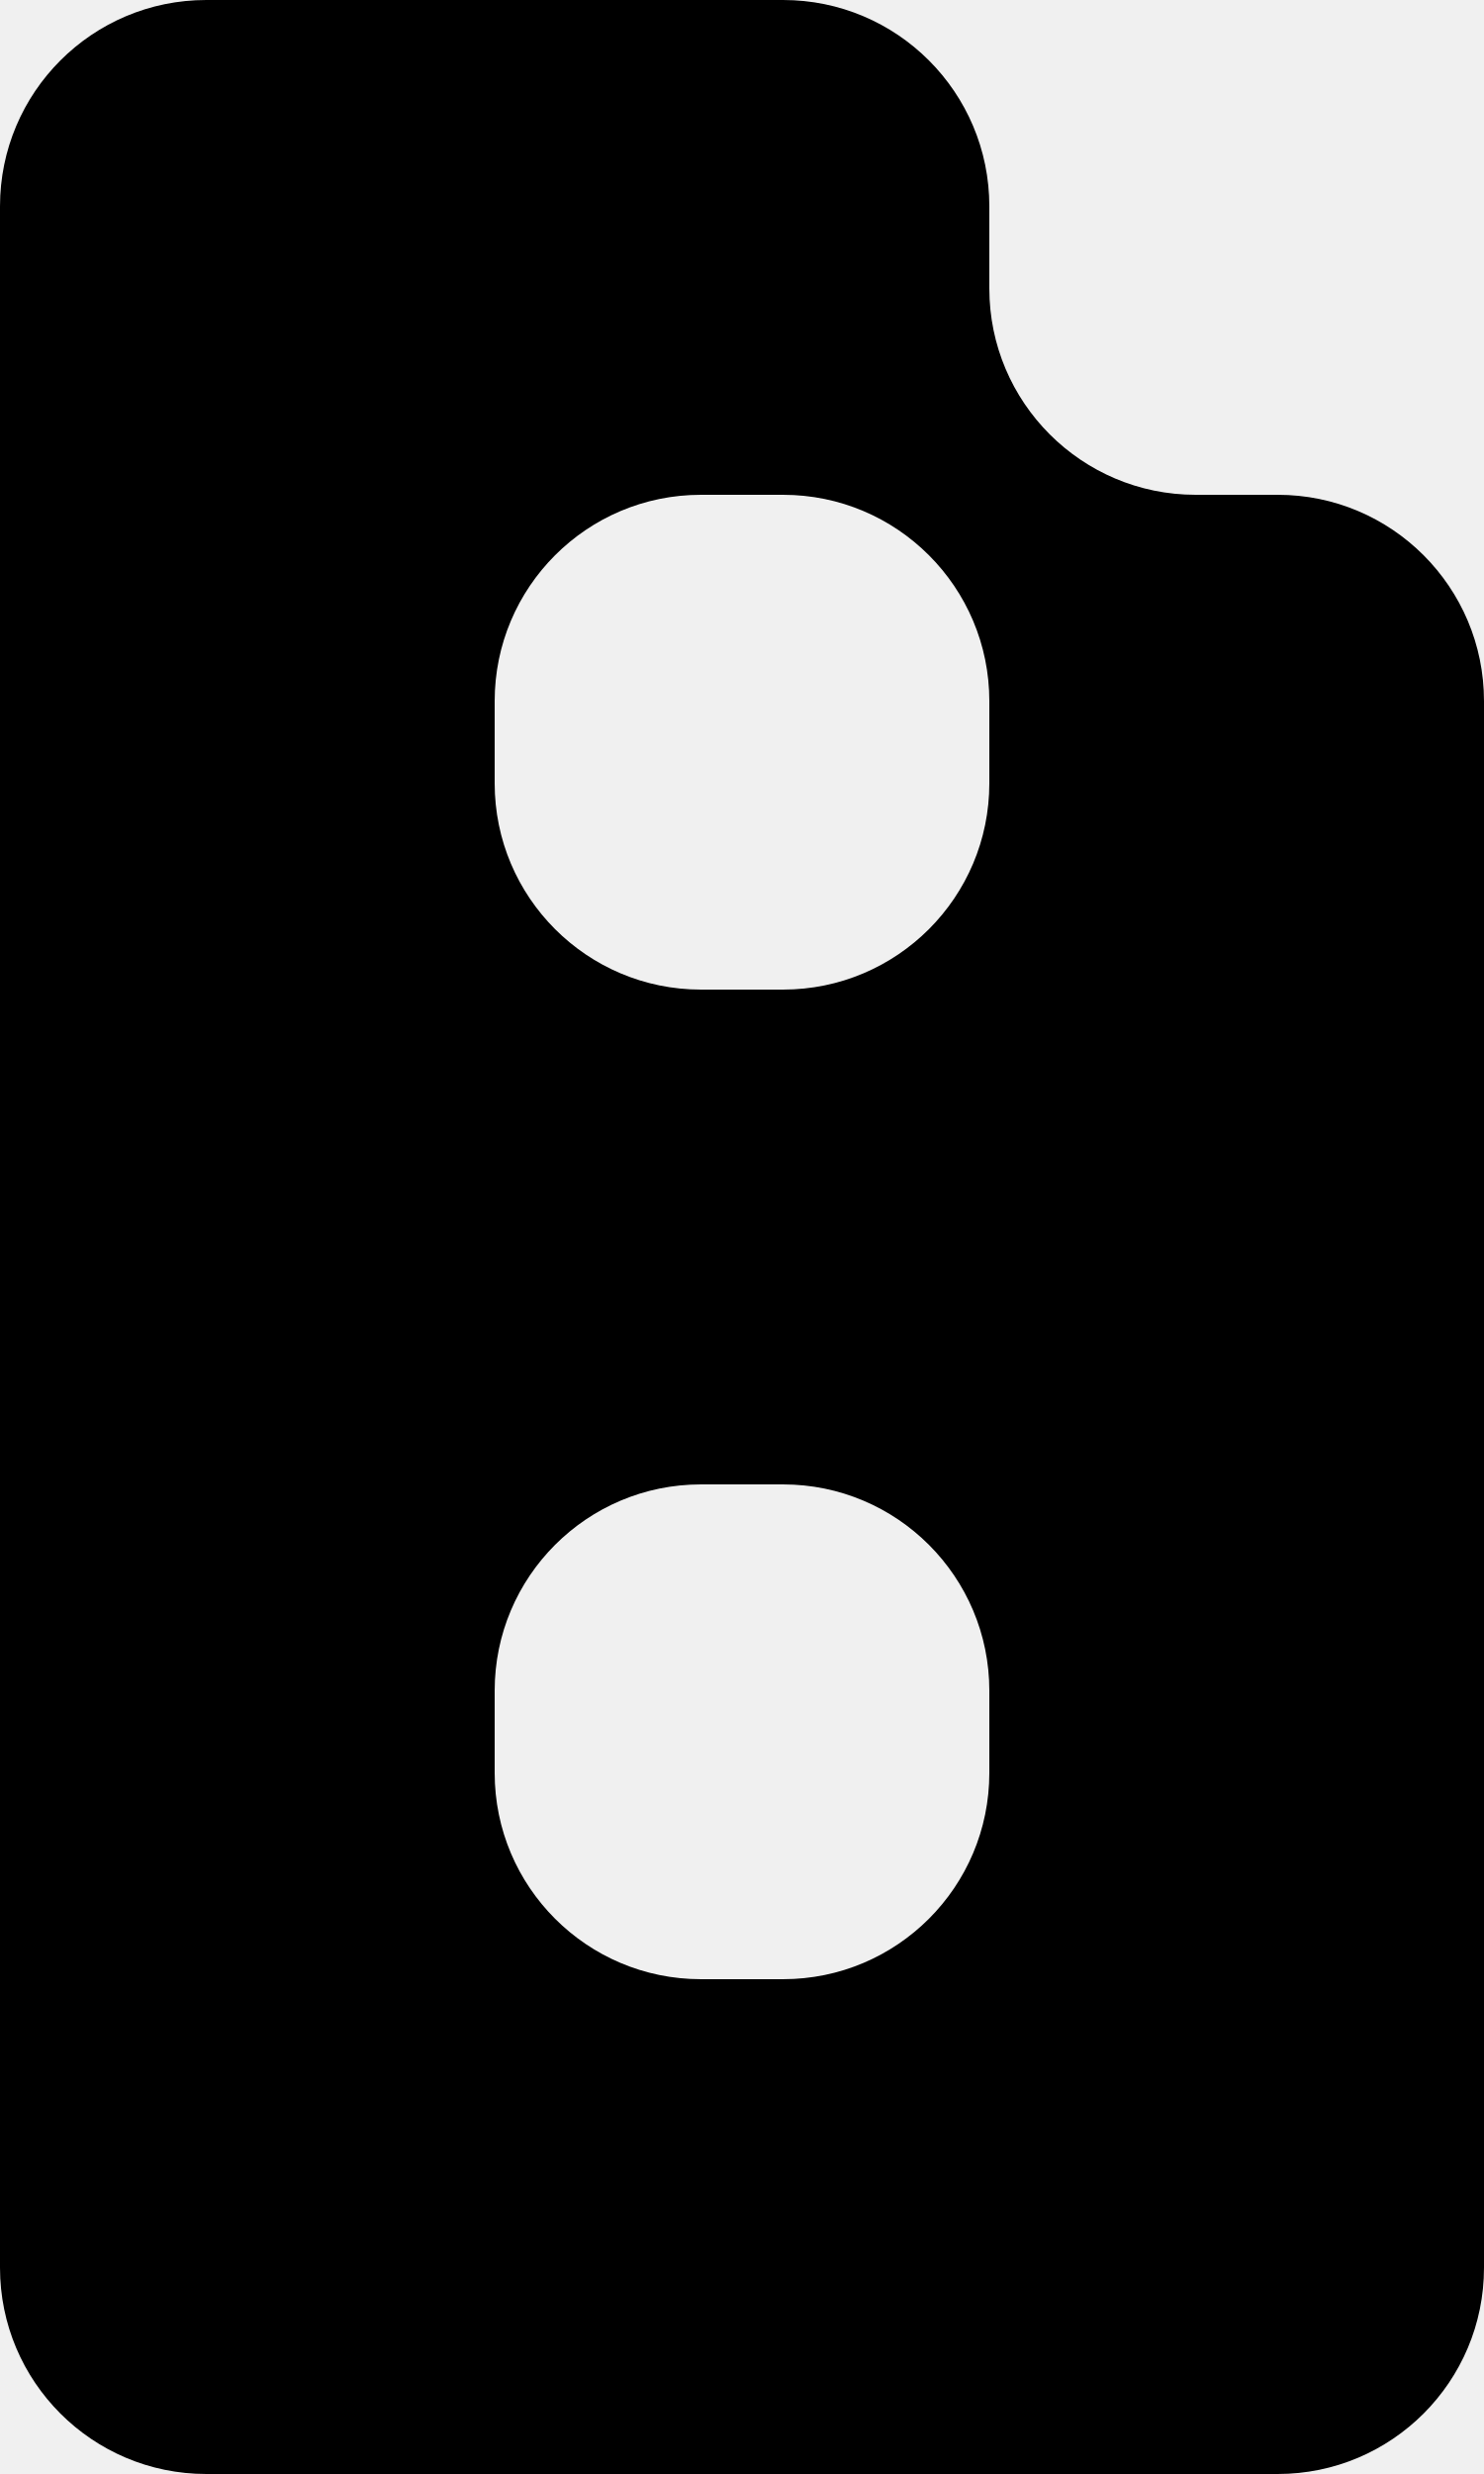
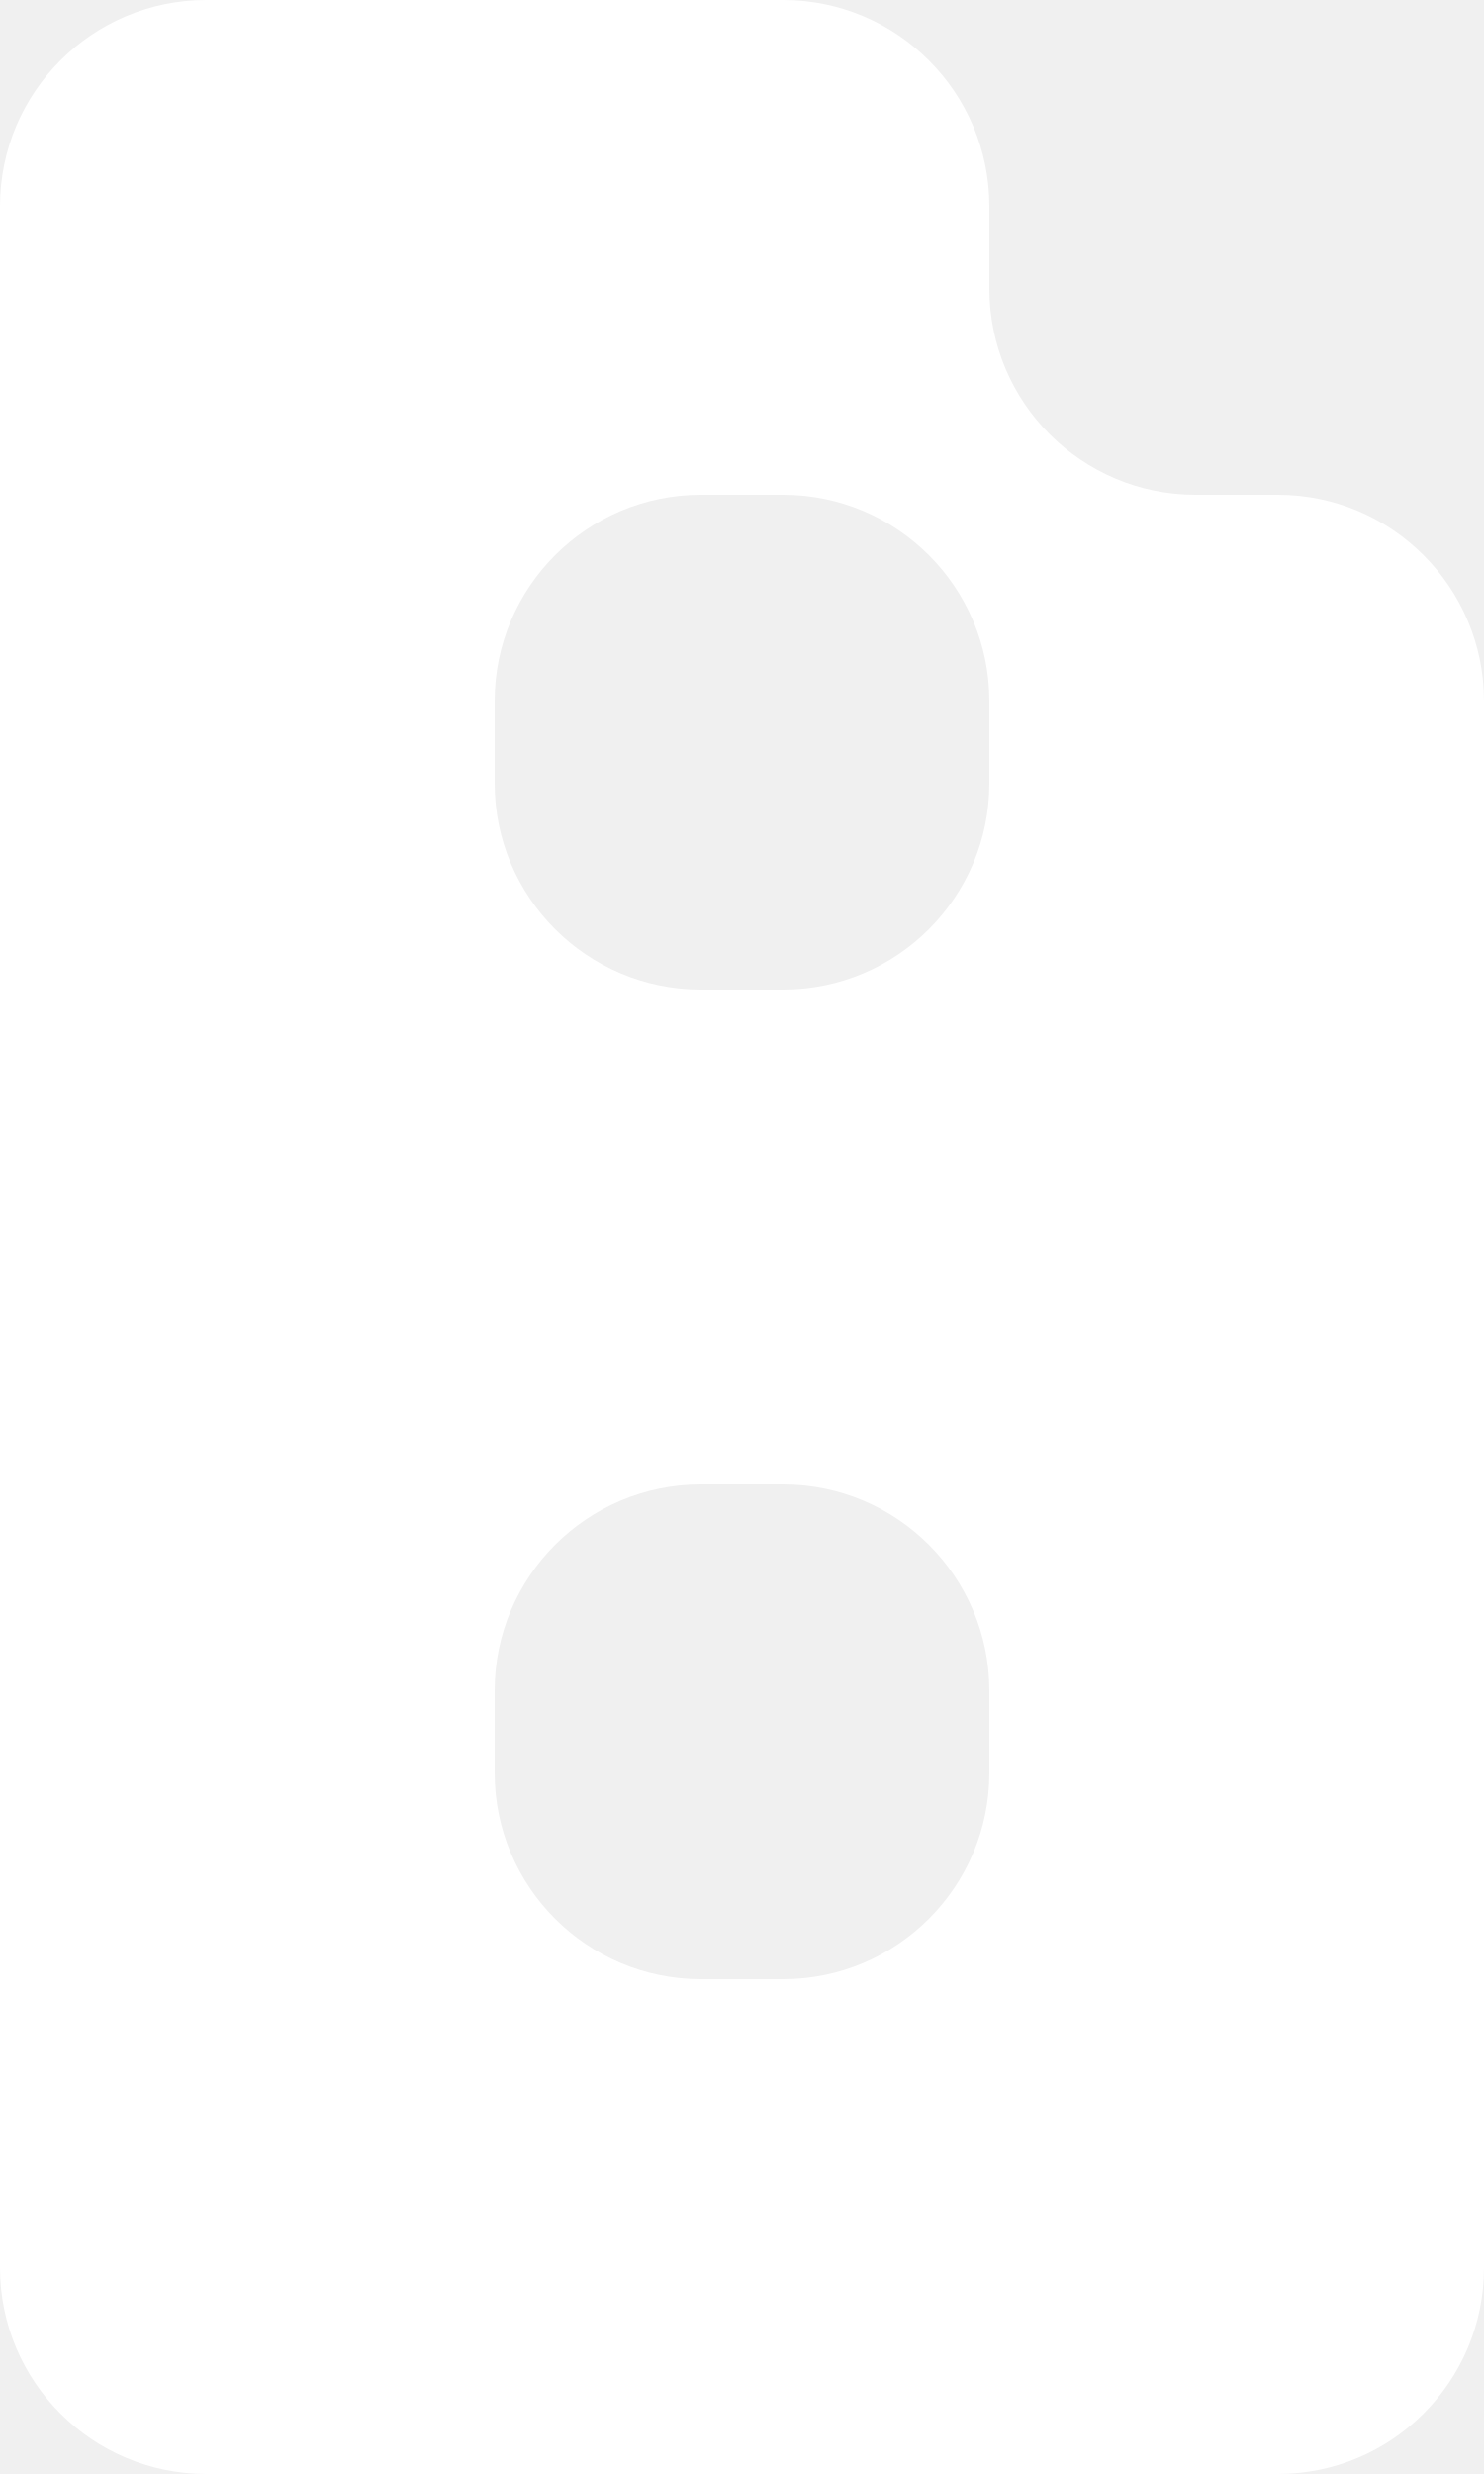
<svg xmlns="http://www.w3.org/2000/svg" width="96" height="160" viewBox="0 0 96 160">
-   <path d="M 50.656 0.000 A 13.344 13.344 0 0 1 64.000 13.344 L 64.000 18.656 A 13.344 13.344 0 0 0 77.344 32.000 L 82.656 32.000 A 13.344 13.344 0 0 1 96.000 45.344 L 96.000 146.656 A 13.344 13.344 0 0 1 82.656 160.000 L 13.344 160.000 A 13.344 13.344 0 0 1 0.000 146.656 L 0.000 13.344 A 13.344 13.344 0 0 1 13.344 0.000 Z M 32.000 50.656 A 13.344 13.344 0 0 0 45.344 64.000 L 50.656 64.000 A 13.344 13.344 0 0 0 64.000 50.656 L 64.000 45.344 A 13.344 13.344 0 0 0 50.656 32.000 L 45.344 32.000 A 13.344 13.344 0 0 0 32.000 45.344 Z M 32.000 114.656 A 13.344 13.344 0 0 0 45.344 128.000 L 50.656 128.000 A 13.344 13.344 0 0 0 64.000 114.656 L 64.000 109.344 A 13.344 13.344 0 0 0 50.656 96.000 L 45.344 96.000 A 13.344 13.344 0 0 0 32.000 109.344 Z" fill="#000000" />
+   <path d="M 50.656 0.000 A 13.344 13.344 0 0 1 64.000 13.344 L 64.000 18.656 A 13.344 13.344 0 0 0 77.344 32.000 L 82.656 32.000 A 13.344 13.344 0 0 1 96.000 45.344 L 96.000 146.656 A 13.344 13.344 0 0 1 82.656 160.000 L 13.344 160.000 A 13.344 13.344 0 0 1 0.000 146.656 L 0.000 13.344 A 13.344 13.344 0 0 1 13.344 0.000 Z M 32.000 50.656 A 13.344 13.344 0 0 0 45.344 64.000 L 50.656 64.000 A 13.344 13.344 0 0 0 64.000 50.656 L 64.000 45.344 A 13.344 13.344 0 0 0 50.656 32.000 L 45.344 32.000 A 13.344 13.344 0 0 0 32.000 45.344 Z M 32.000 114.656 A 13.344 13.344 0 0 0 45.344 128.000 L 50.656 128.000 A 13.344 13.344 0 0 0 64.000 114.656 L 64.000 109.344 A 13.344 13.344 0 0 0 50.656 96.000 L 45.344 96.000 A 13.344 13.344 0 0 0 32.000 109.344 Z" fill="#ffffff" />
</svg>
